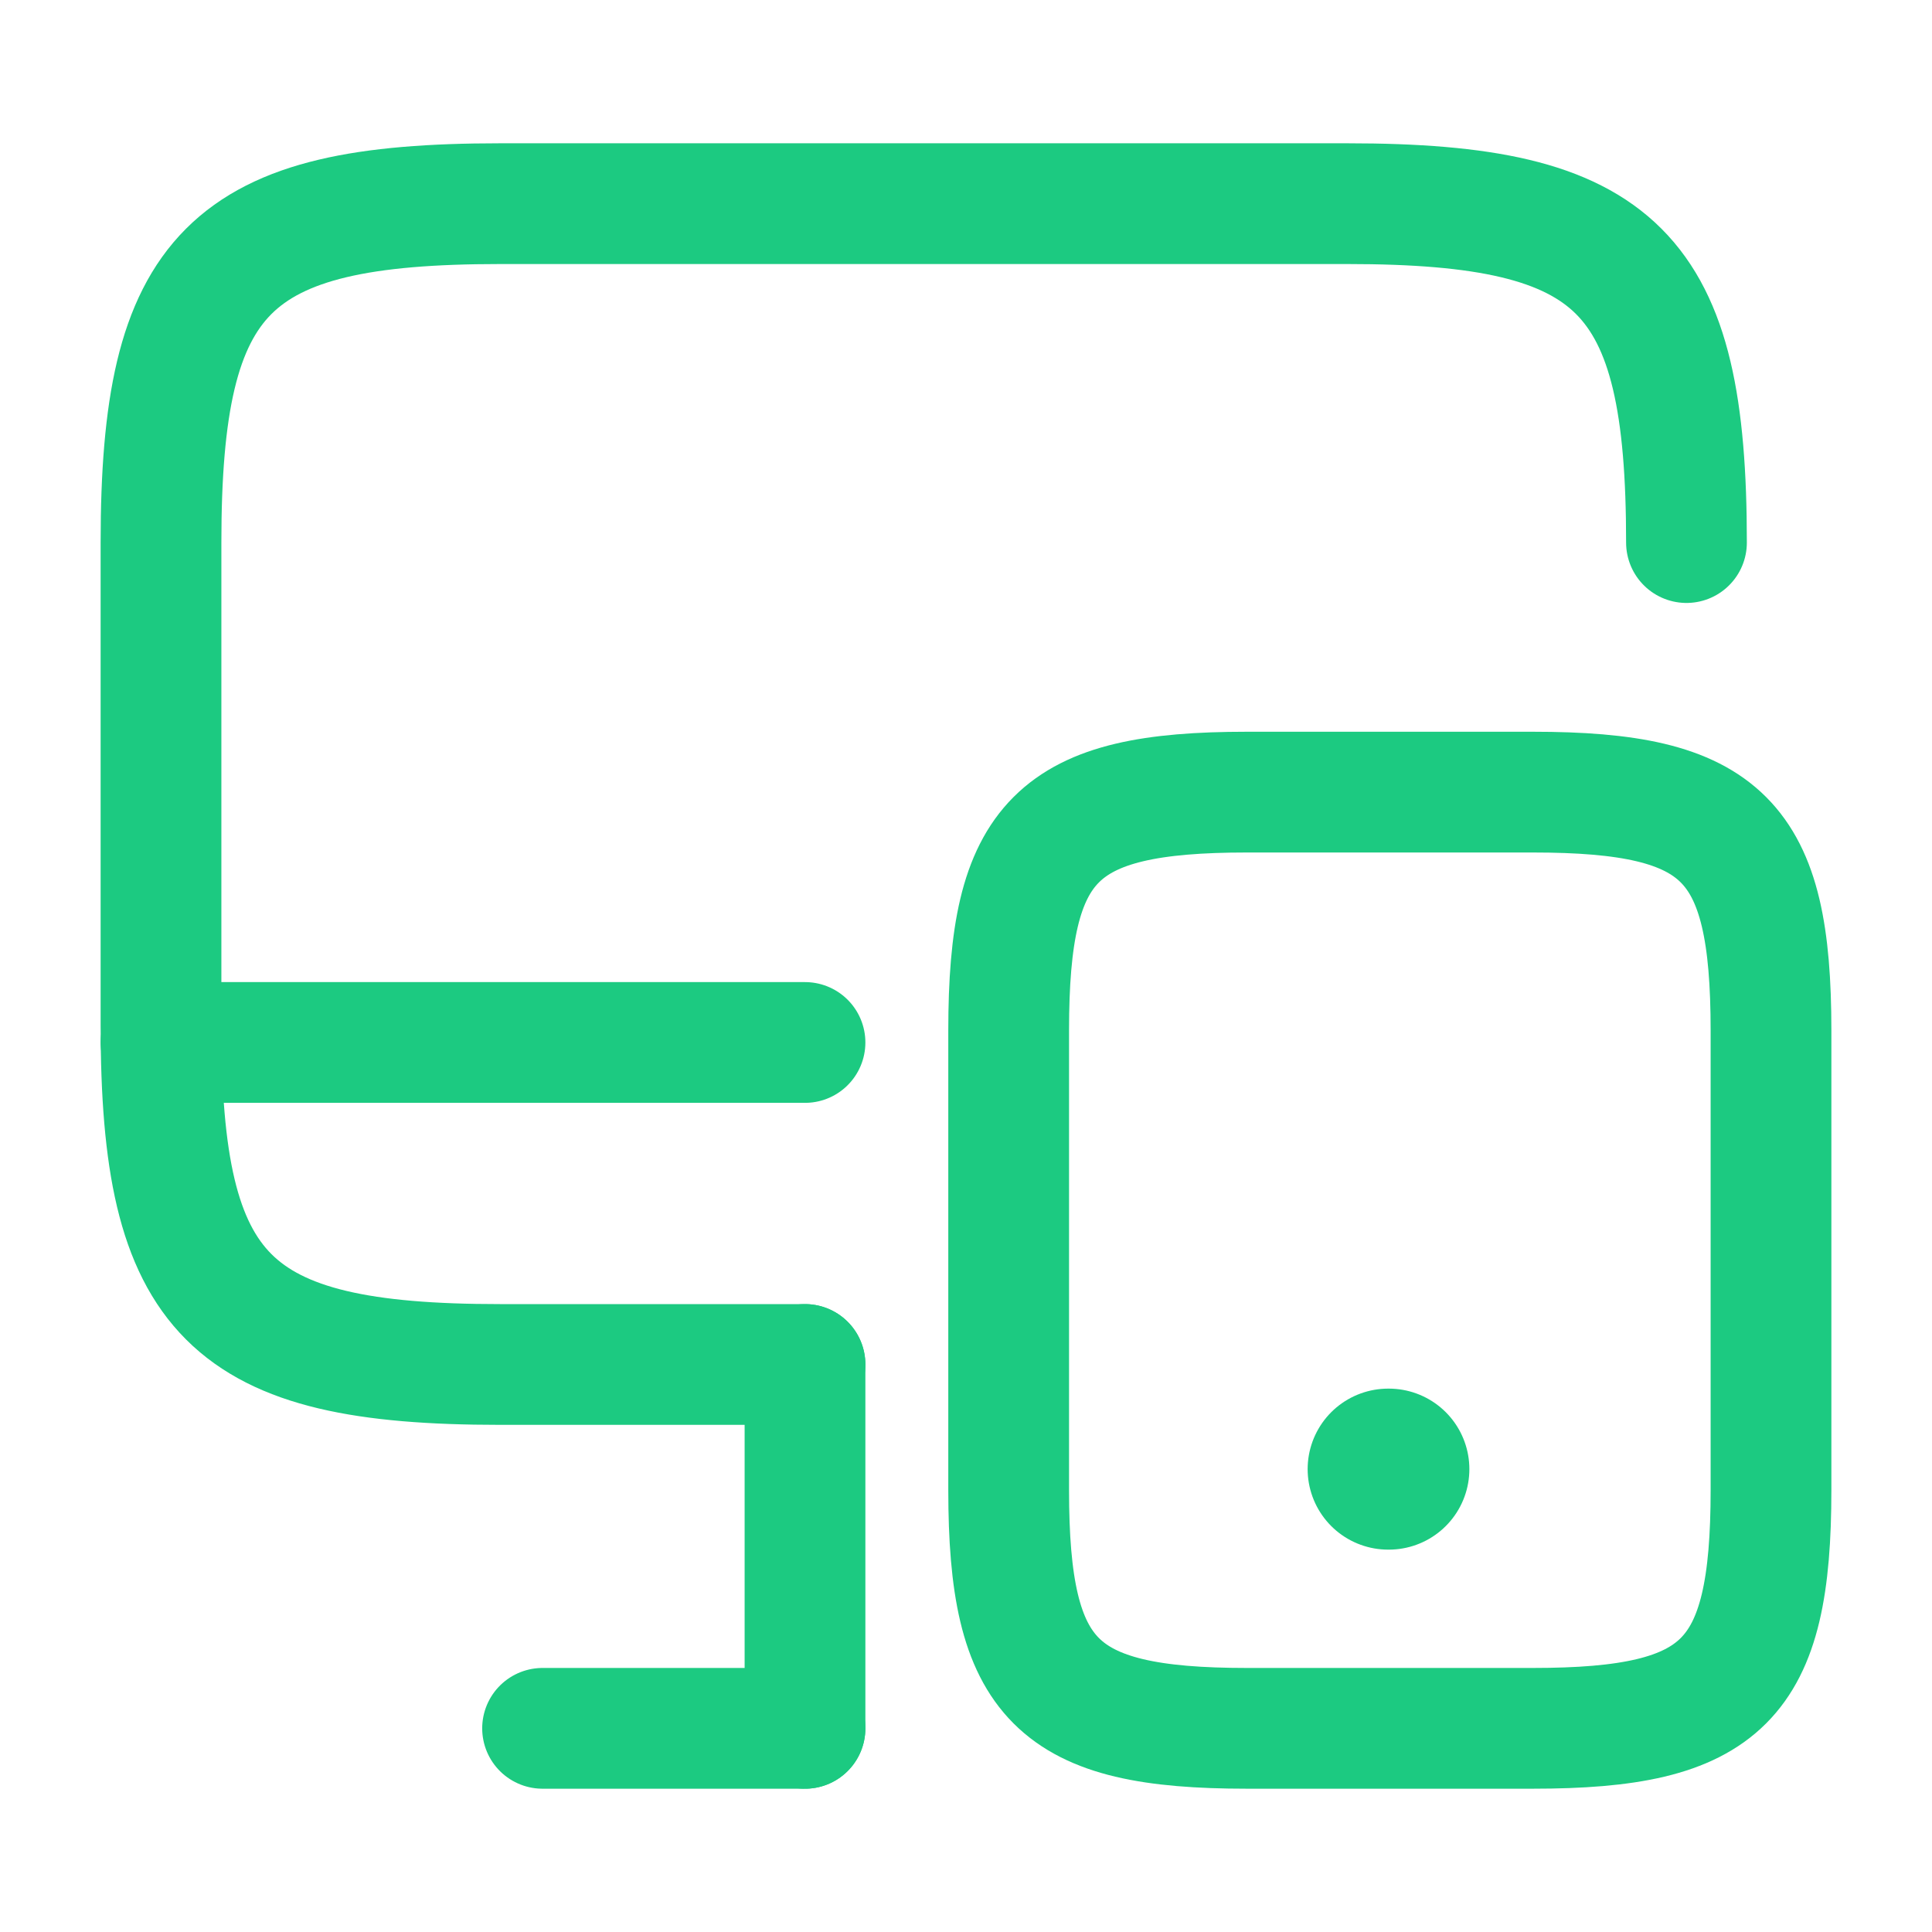
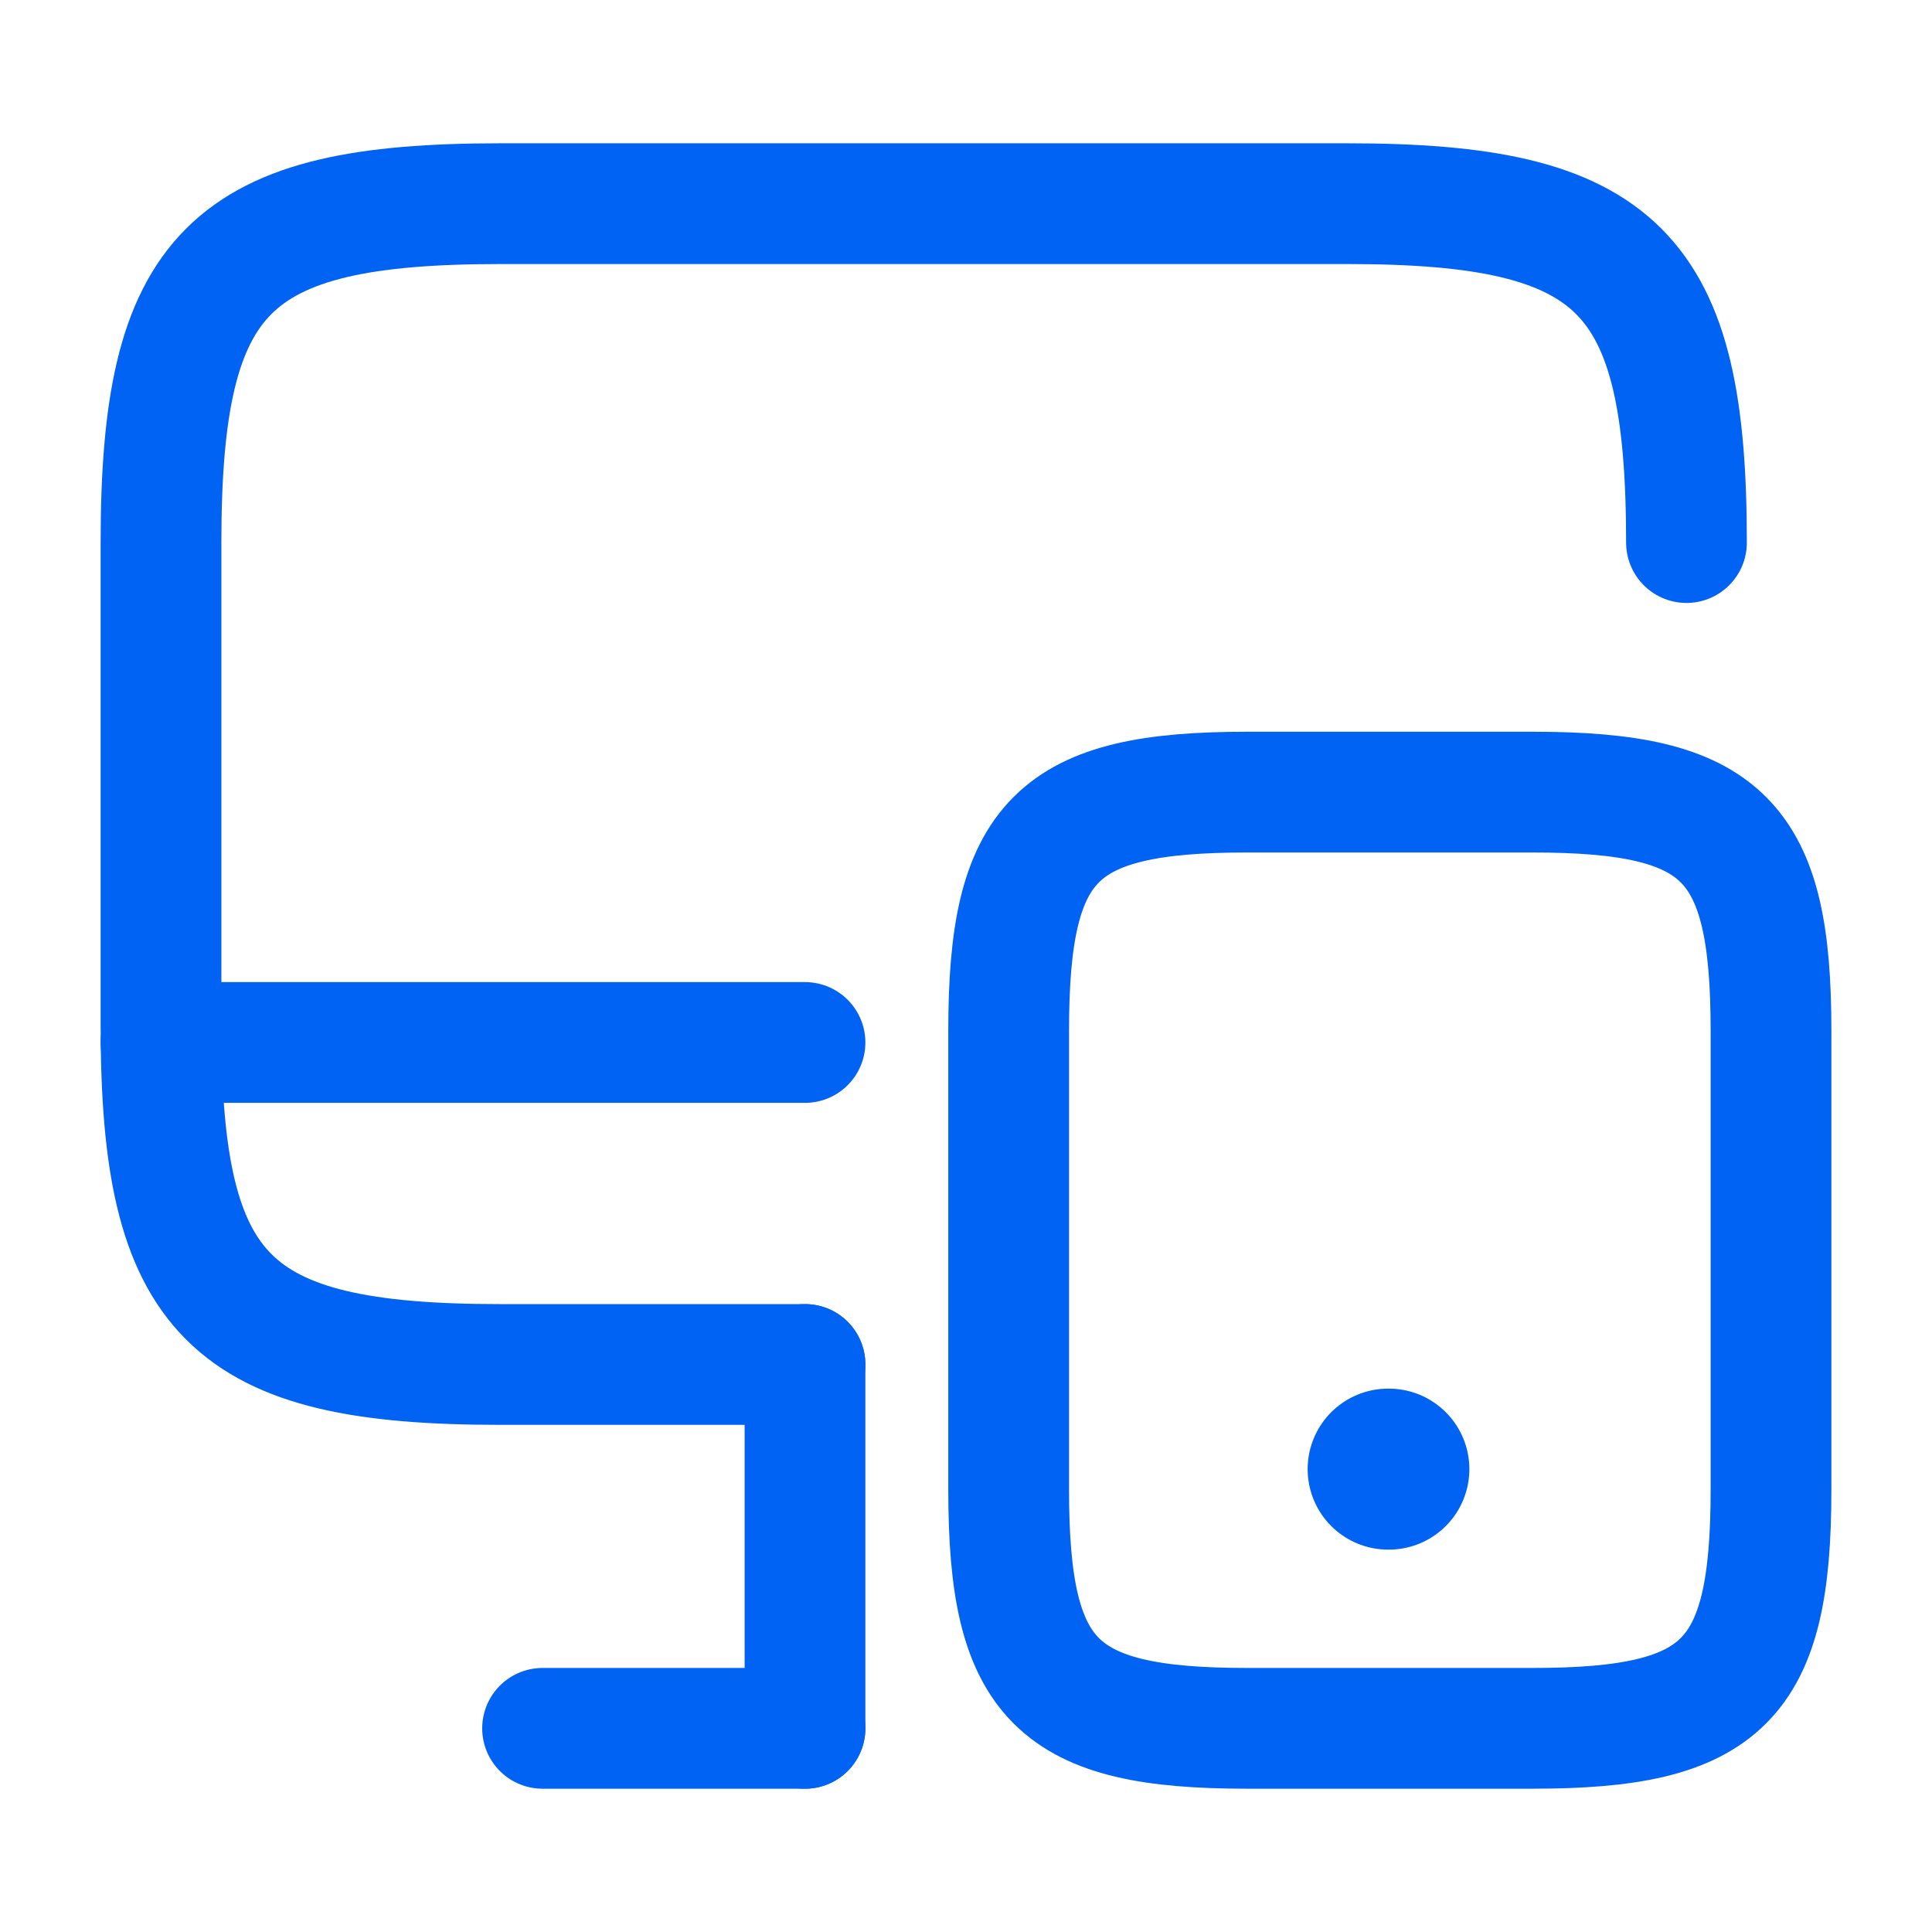
<svg xmlns="http://www.w3.org/2000/svg" width="24" height="24" viewBox="0 0 24 24" fill="none">
-   <path d="M10 16.95H6.21C2.84 16.95 2 16.11 2 12.74V6.74C2 3.37 2.84 2.53 6.21 2.53H16.74C20.11 2.53 20.95 3.37 20.95 6.74" stroke="#1CCA81" stroke-width="1.5" stroke-linecap="round" stroke-linejoin="round" />
-   <path d="M10 21.47V16.95" stroke="#1CCA81" stroke-width="1.5" stroke-linecap="round" stroke-linejoin="round" />
-   <path d="M2 12.95H10" stroke="#1CCA81" stroke-width="1.5" stroke-linecap="round" stroke-linejoin="round" />
-   <path d="M6.74 21.47H10" stroke="#1CCA81" stroke-width="1.5" stroke-linecap="round" stroke-linejoin="round" />
-   <path d="M22 12.8V18.51C22 20.88 21.41 21.47 19.04 21.47H15.49C13.12 21.47 12.53 20.88 12.53 18.51V12.8C12.53 10.43 13.12 9.84 15.49 9.84H19.04C21.41 9.84 22 10.43 22 12.8Z" stroke="#1CCA81" stroke-width="1.5" stroke-linecap="round" stroke-linejoin="round" />
-   <path d="M17.244 18.25H17.253" stroke="#1CCA81" stroke-width="2" stroke-linecap="round" stroke-linejoin="round" />
+   <path d="M10 16.95H6.21C2.84 16.95 2 16.11 2 12.74V6.74C2 3.37 2.84 2.53 6.21 2.53H16.74C20.11 2.53 20.95 3.37 20.95 6.74" stroke="#0063F4" stroke-width="1.5" stroke-linecap="round" stroke-linejoin="round" />
+   <path d="M10 21.47V16.95" stroke="#0063F4" stroke-width="1.5" stroke-linecap="round" stroke-linejoin="round" />
+   <path d="M2 12.95H10" stroke="#0063F4" stroke-width="1.5" stroke-linecap="round" stroke-linejoin="round" />
+   <path d="M6.74 21.47H10" stroke="#0063F4" stroke-width="1.5" stroke-linecap="round" stroke-linejoin="round" />
+   <path d="M22 12.8V18.51C22 20.88 21.41 21.47 19.04 21.47H15.49C13.12 21.47 12.53 20.88 12.53 18.51V12.8C12.53 10.43 13.12 9.84 15.49 9.84H19.04C21.41 9.84 22 10.43 22 12.8Z" stroke="#0063F4" stroke-width="1.5" stroke-linecap="round" stroke-linejoin="round" />
+   <path d="M17.244 18.25H17.253" stroke="#0063F4" stroke-width="2" stroke-linecap="round" stroke-linejoin="round" />
</svg>
